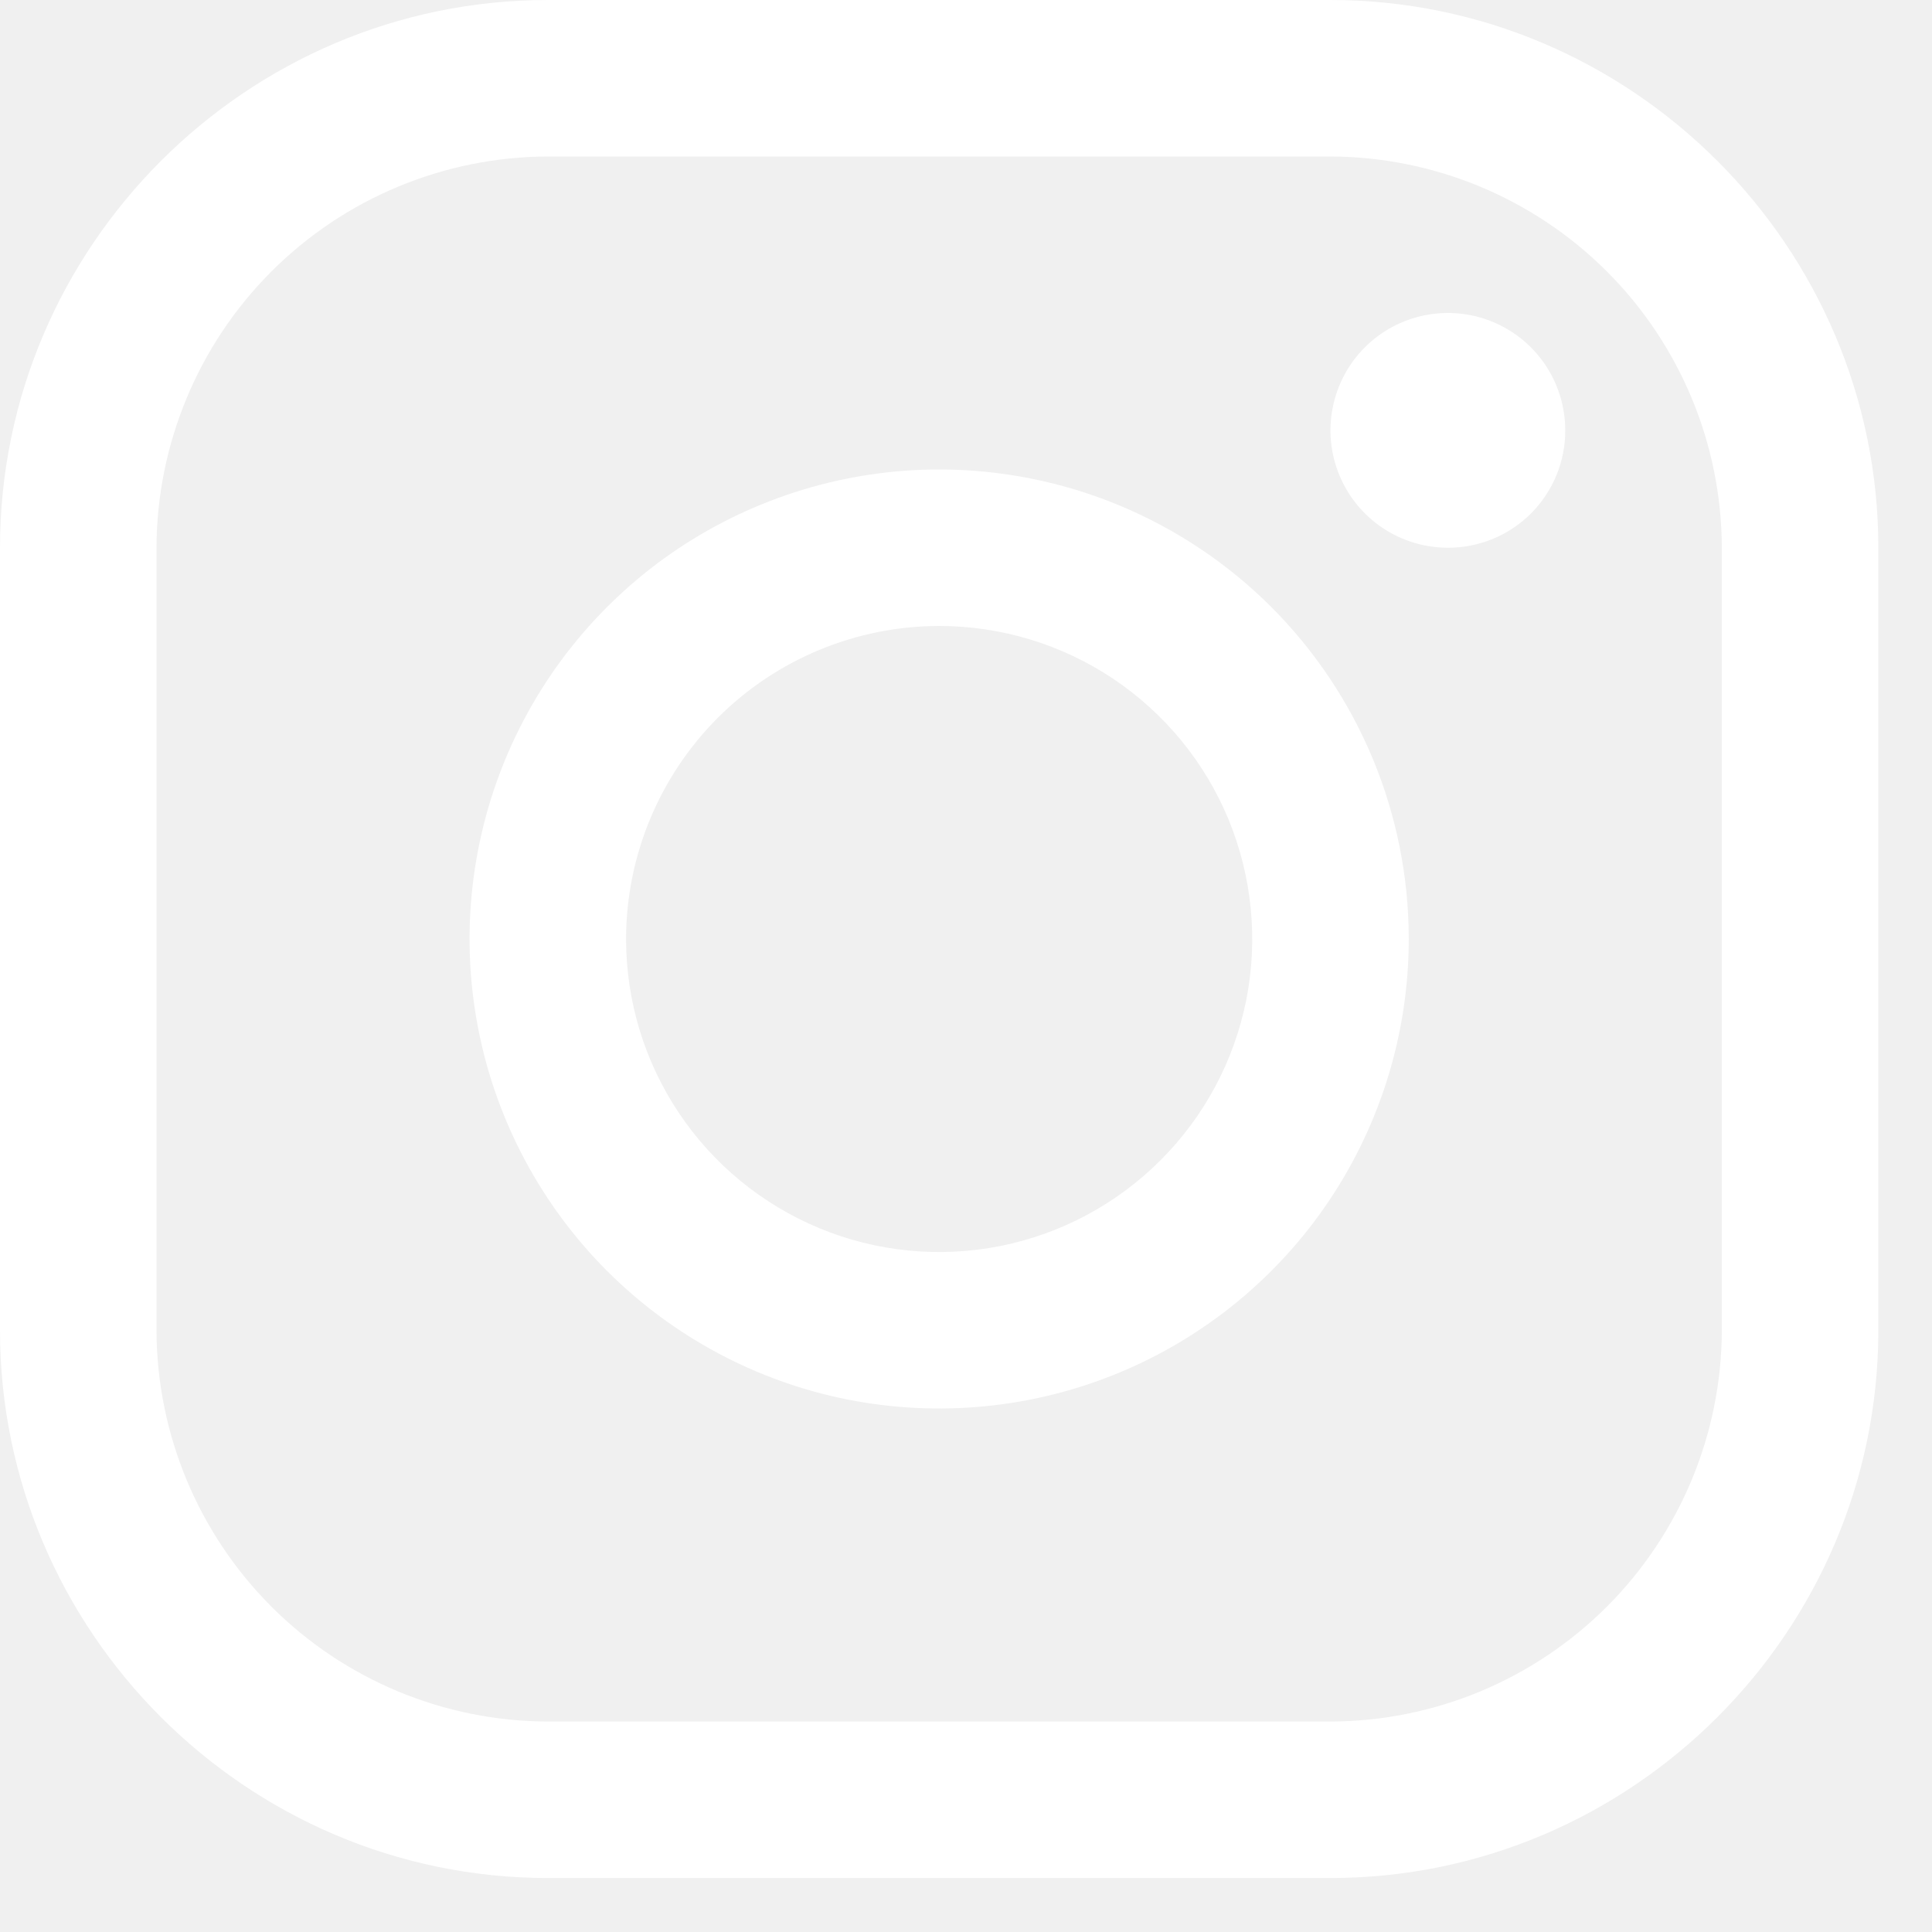
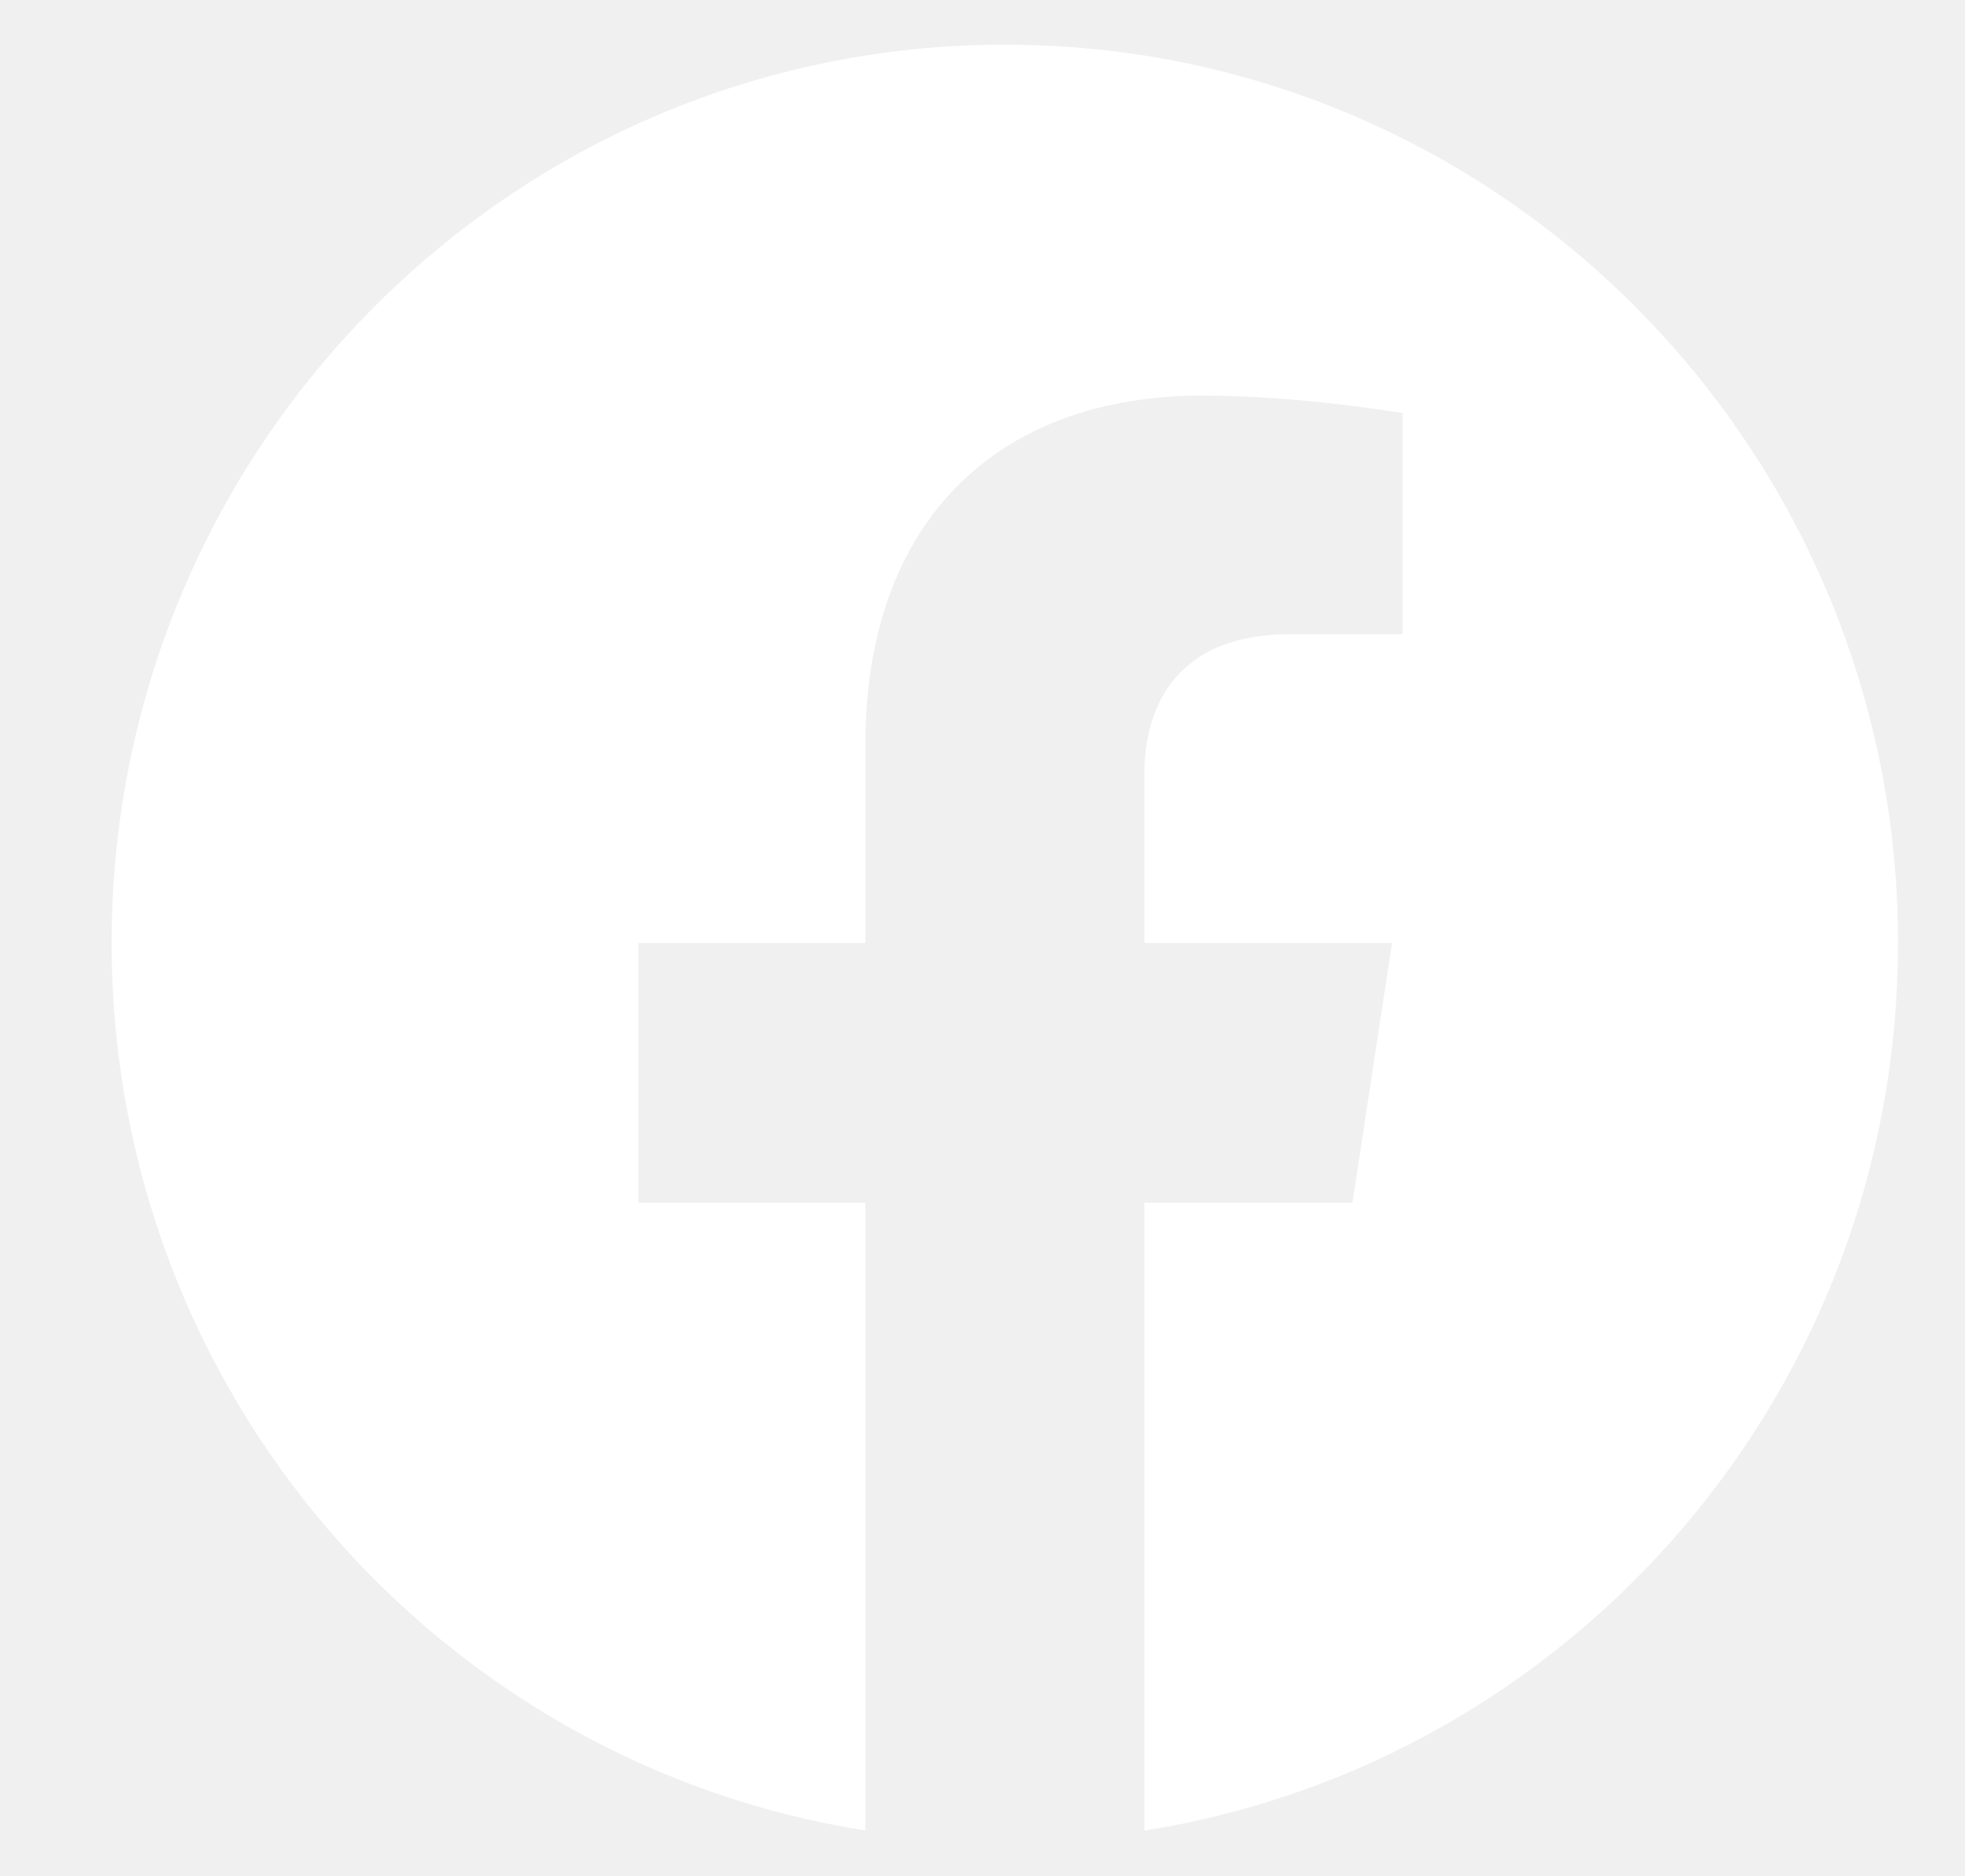
- <svg xmlns="http://www.w3.org/2000/svg" width="18" height="18" viewBox="0 0 18 18" fill="none">
-   <path d="M12.396 1.458C13.362 1.461 14.287 1.846 14.971 2.529C15.654 3.212 16.039 4.138 16.042 5.104V12.394C16.039 13.36 15.654 14.285 14.971 14.969C14.287 15.652 13.362 16.037 12.396 16.039H5.104C4.138 16.037 3.212 15.652 2.529 14.969C1.846 14.285 1.461 13.36 1.458 12.394V5.104C1.461 4.138 1.846 3.212 2.529 2.529C3.212 1.846 4.138 1.461 5.104 1.458H12.396ZM12.396 0H5.104C2.297 0 0 2.297 0 5.104V12.394C0 15.201 2.297 17.497 5.104 17.497H12.396C15.203 17.497 17.5 15.201 17.5 12.394V5.104C17.5 2.297 15.203 0 12.396 0Z" fill="white" />
-   <path d="M13.489 5.103C13.273 5.103 13.062 5.039 12.882 4.919C12.702 4.799 12.562 4.628 12.479 4.428C12.396 4.228 12.374 4.008 12.417 3.796C12.459 3.584 12.563 3.389 12.716 3.236C12.869 3.083 13.064 2.979 13.276 2.937C13.488 2.895 13.708 2.916 13.908 2.999C14.108 3.082 14.279 3.222 14.399 3.402C14.519 3.582 14.583 3.793 14.583 4.01C14.584 4.153 14.555 4.296 14.501 4.428C14.446 4.561 14.365 4.682 14.264 4.784C14.162 4.885 14.041 4.966 13.908 5.021C13.775 5.075 13.633 5.104 13.489 5.103ZM8.75 5.832C9.327 5.832 9.891 6.003 10.37 6.323C10.85 6.644 11.224 7.099 11.445 7.632C11.665 8.165 11.723 8.752 11.611 9.317C11.498 9.883 11.22 10.403 10.812 10.81C10.405 11.218 9.885 11.496 9.319 11.609C8.753 11.721 8.167 11.664 7.634 11.443C7.101 11.222 6.645 10.848 6.325 10.369C6.004 9.889 5.833 9.325 5.833 8.748C5.834 7.975 6.142 7.234 6.688 6.687C7.235 6.14 7.977 5.833 8.75 5.832ZM8.75 4.374C7.885 4.374 7.039 4.631 6.319 5.111C5.6 5.592 5.039 6.275 4.708 7.074C4.377 7.874 4.29 8.753 4.459 9.602C4.628 10.45 5.045 11.23 5.656 11.841C6.268 12.453 7.048 12.87 7.896 13.039C8.745 13.207 9.625 13.121 10.424 12.79C11.224 12.459 11.907 11.898 12.388 11.179C12.868 10.459 13.125 9.614 13.125 8.748C13.125 7.588 12.664 6.476 11.844 5.655C11.023 4.835 9.91 4.374 8.75 4.374Z" fill="white" />
+ <svg xmlns="http://www.w3.org/2000/svg" width="22" height="21" viewBox="0 0 22 21" fill="none">
+   <g clip-path="url(#clip0_570_2)">
+     <path fill-rule="evenodd" clip-rule="evenodd" d="M21.25 10.559C21.25 5.004 16.772 0.5 11.25 0.5C5.728 0.5 1.25 5.004 1.25 10.559C1.25 15.579 4.906 19.741 9.688 20.496V13.467H7.148V10.559H9.688V8.343C9.688 5.822 11.181 4.429 13.465 4.429C14.559 4.429 15.704 4.626 15.704 4.626V7.101H14.442C13.2 7.101 12.812 7.876 12.812 8.673V10.559H15.585L15.142 13.467H12.812V20.497C17.594 19.742 21.25 15.581 21.25 10.559Z" fill="white" />
+   </g>
+   <defs>
+     <clipPath id="clip0_570_2">
+       <rect width="21" height="20" fill="white" transform="translate(0.5 0.5)" />
+     </clipPath>
+   </defs>
</svg>
